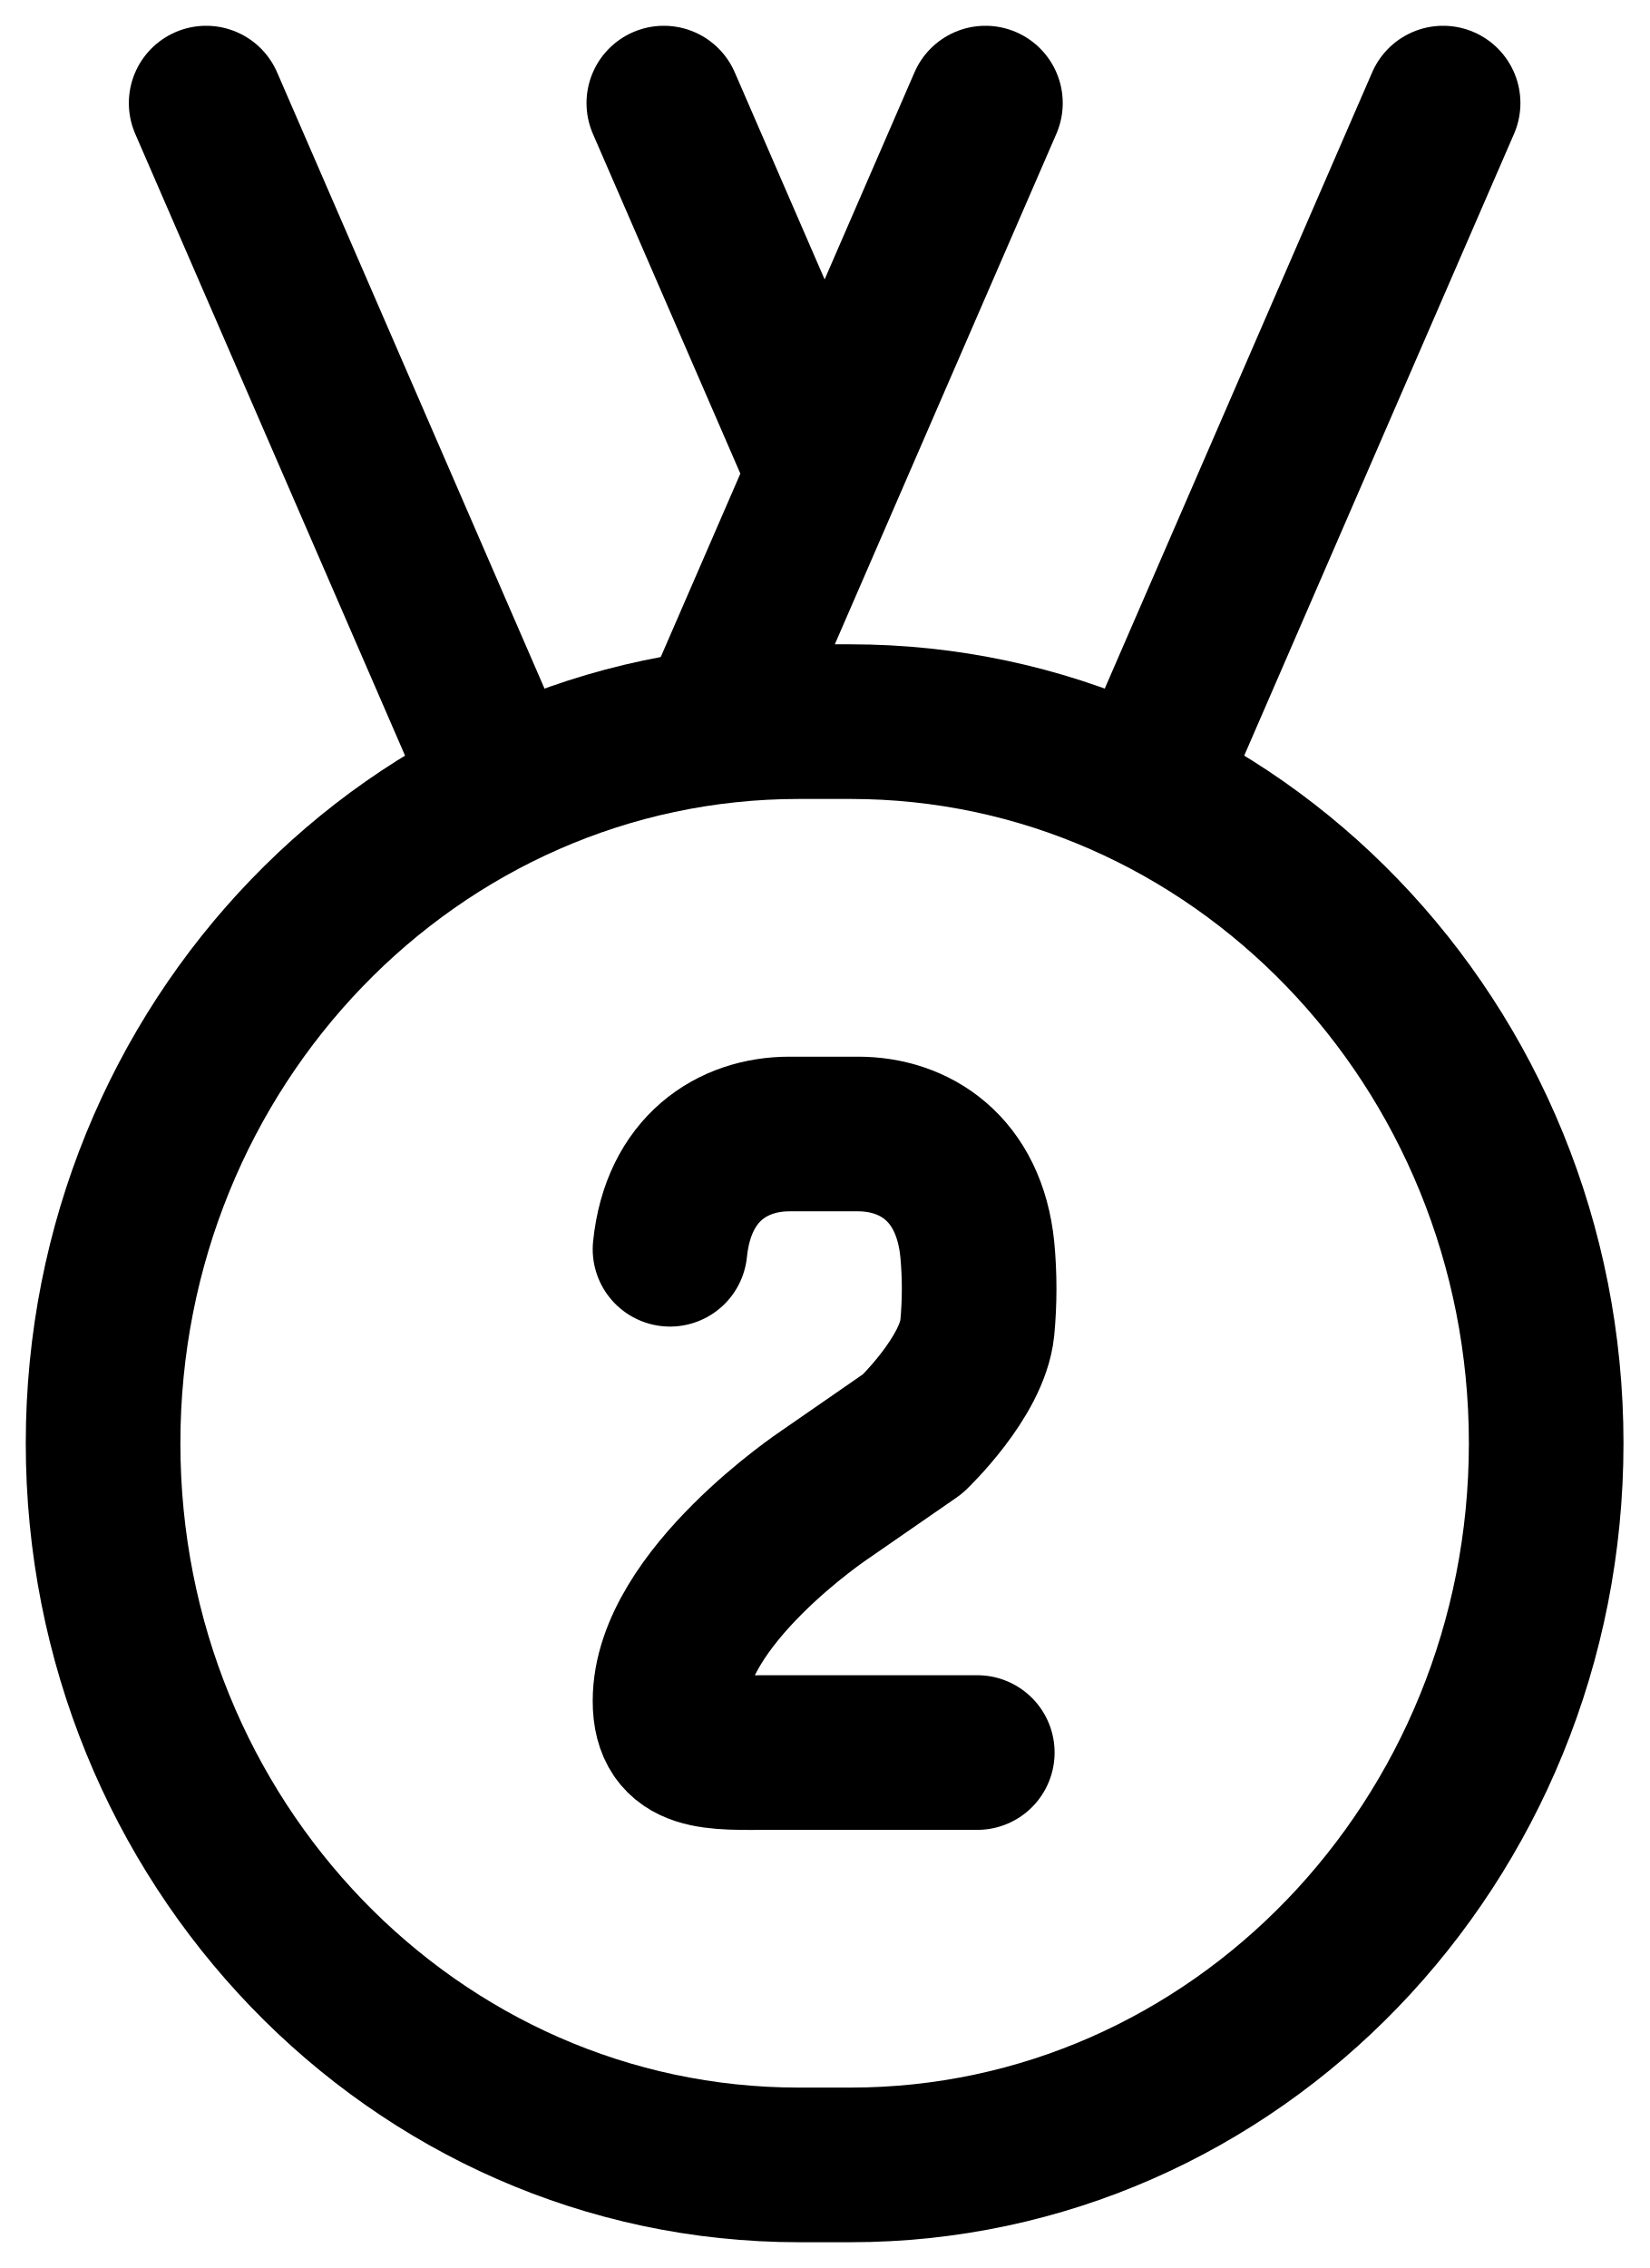
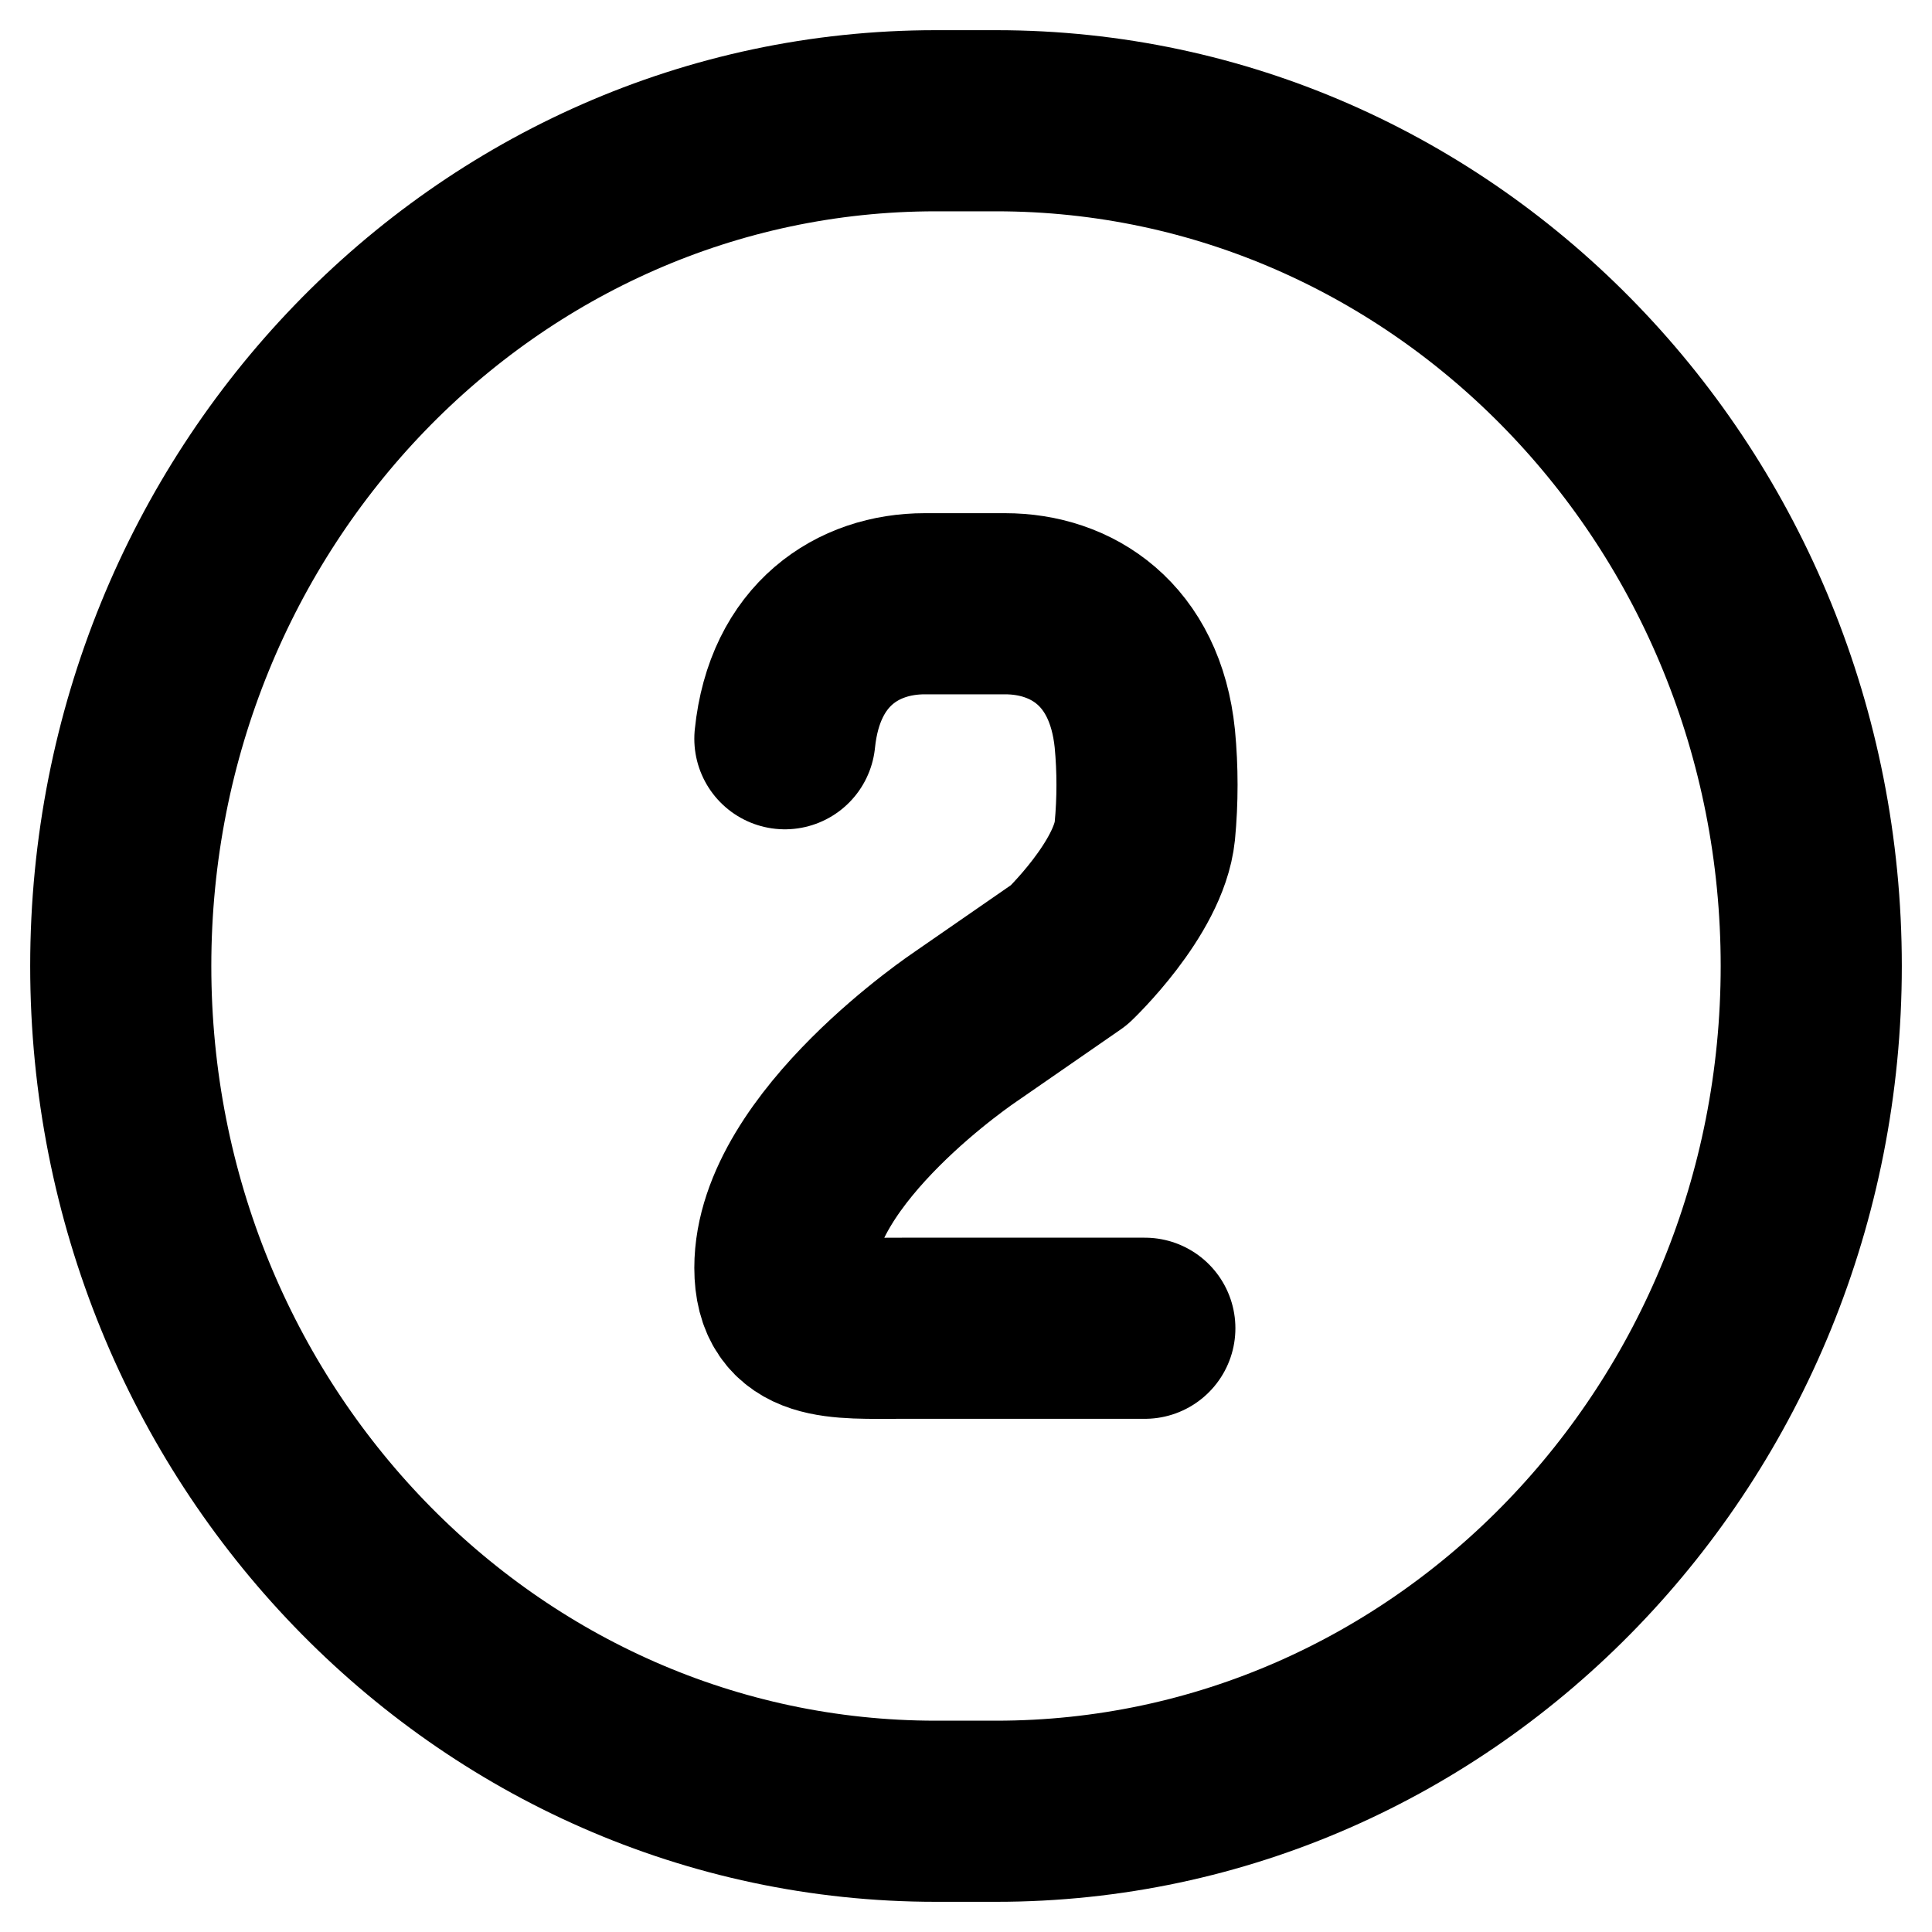
- <svg xmlns="http://www.w3.org/2000/svg" width="16" height="22" viewBox="0 0 16 22" fill="none">
-   <path d="M1 14C1 10.134 4.022 7 7.75 7H8.25C11.978 7 15 10.134 15 14C15 17.866 11.978 21 8.25 21H7.75C4.022 21 1 17.866 1 14Z" stroke="black" stroke-width="1.5" stroke-linecap="round" stroke-linejoin="round" />
-   <path d="M6.5 12.118C6.58 11.333 7.108 11 7.658 11H8.324C8.874 11 9.401 11.333 9.481 12.118C9.505 12.372 9.505 12.628 9.481 12.882C9.432 13.36 8.854 13.909 8.854 13.909L8 14.5C8 14.5 6.5 15.5 6.5 16.5C6.5 17.04 6.937 17 7.477 17H9.481M9.56 1L7 6.898M14 1L11.179 7.5M6.44 1L8 4.594M2 1L4.821 7.5" stroke="black" stroke-width="1.5" stroke-linecap="round" stroke-linejoin="round" />
+ <svg xmlns="http://www.w3.org/2000/svg" width="16" height="16" viewBox="0 0 16 16" fill="none">
+   <path d="M1 8C1 4.134 4.022 1 7.75 1H8.25C11.978 1 15 4.134 15 8C15 11.866 11.978 15 8.25 15H7.75C4.022 15 1 11.866 1 8Z" stroke="black" stroke-width="1.5" stroke-linecap="round" stroke-linejoin="round" />
+   <path d="M6.5 6.118C6.58 5.333 7.108 5 7.658 5H8.324C8.874 5 9.401 5.333 9.481 6.118C9.505 6.372 9.505 6.628 9.481 6.882C9.432 7.36 8.854 7.909 8.854 7.909L8 8.5C8 8.5 6.5 9.5 6.5 10.5C6.5 11.04 6.937 11 7.477 11H9.481" stroke="black" stroke-width="1.5" stroke-linecap="round" stroke-linejoin="round" />
</svg>
